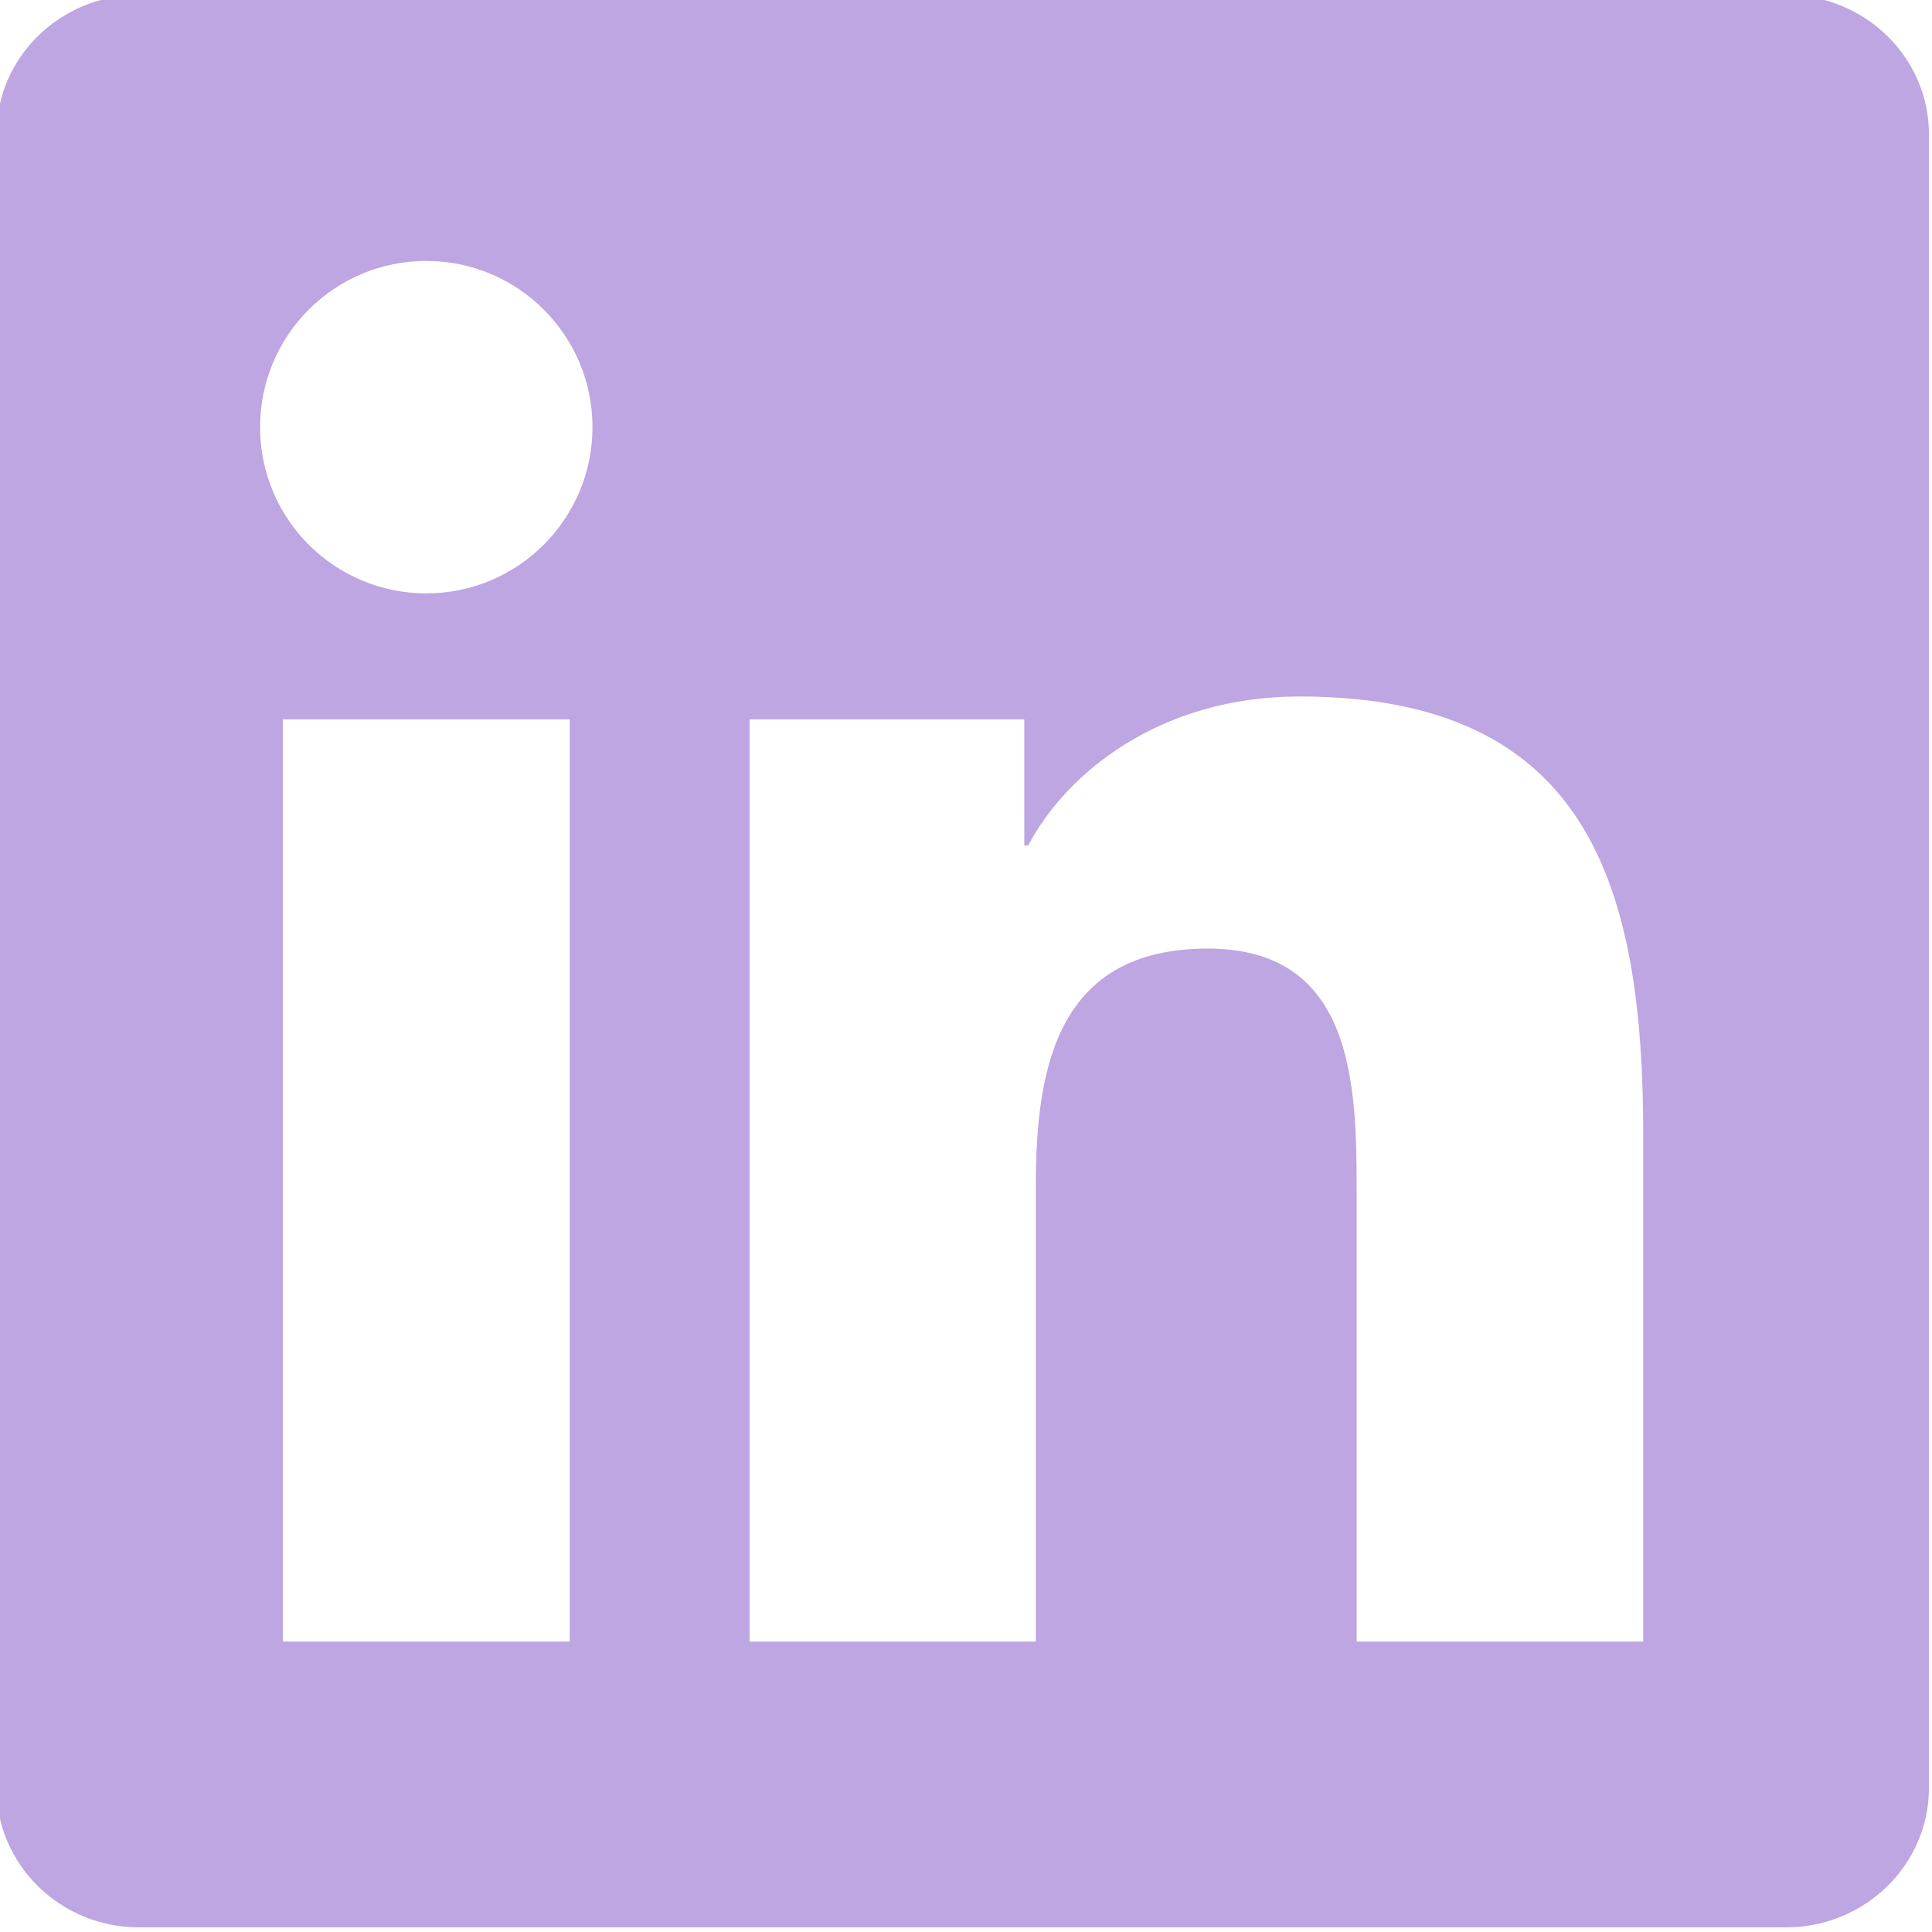
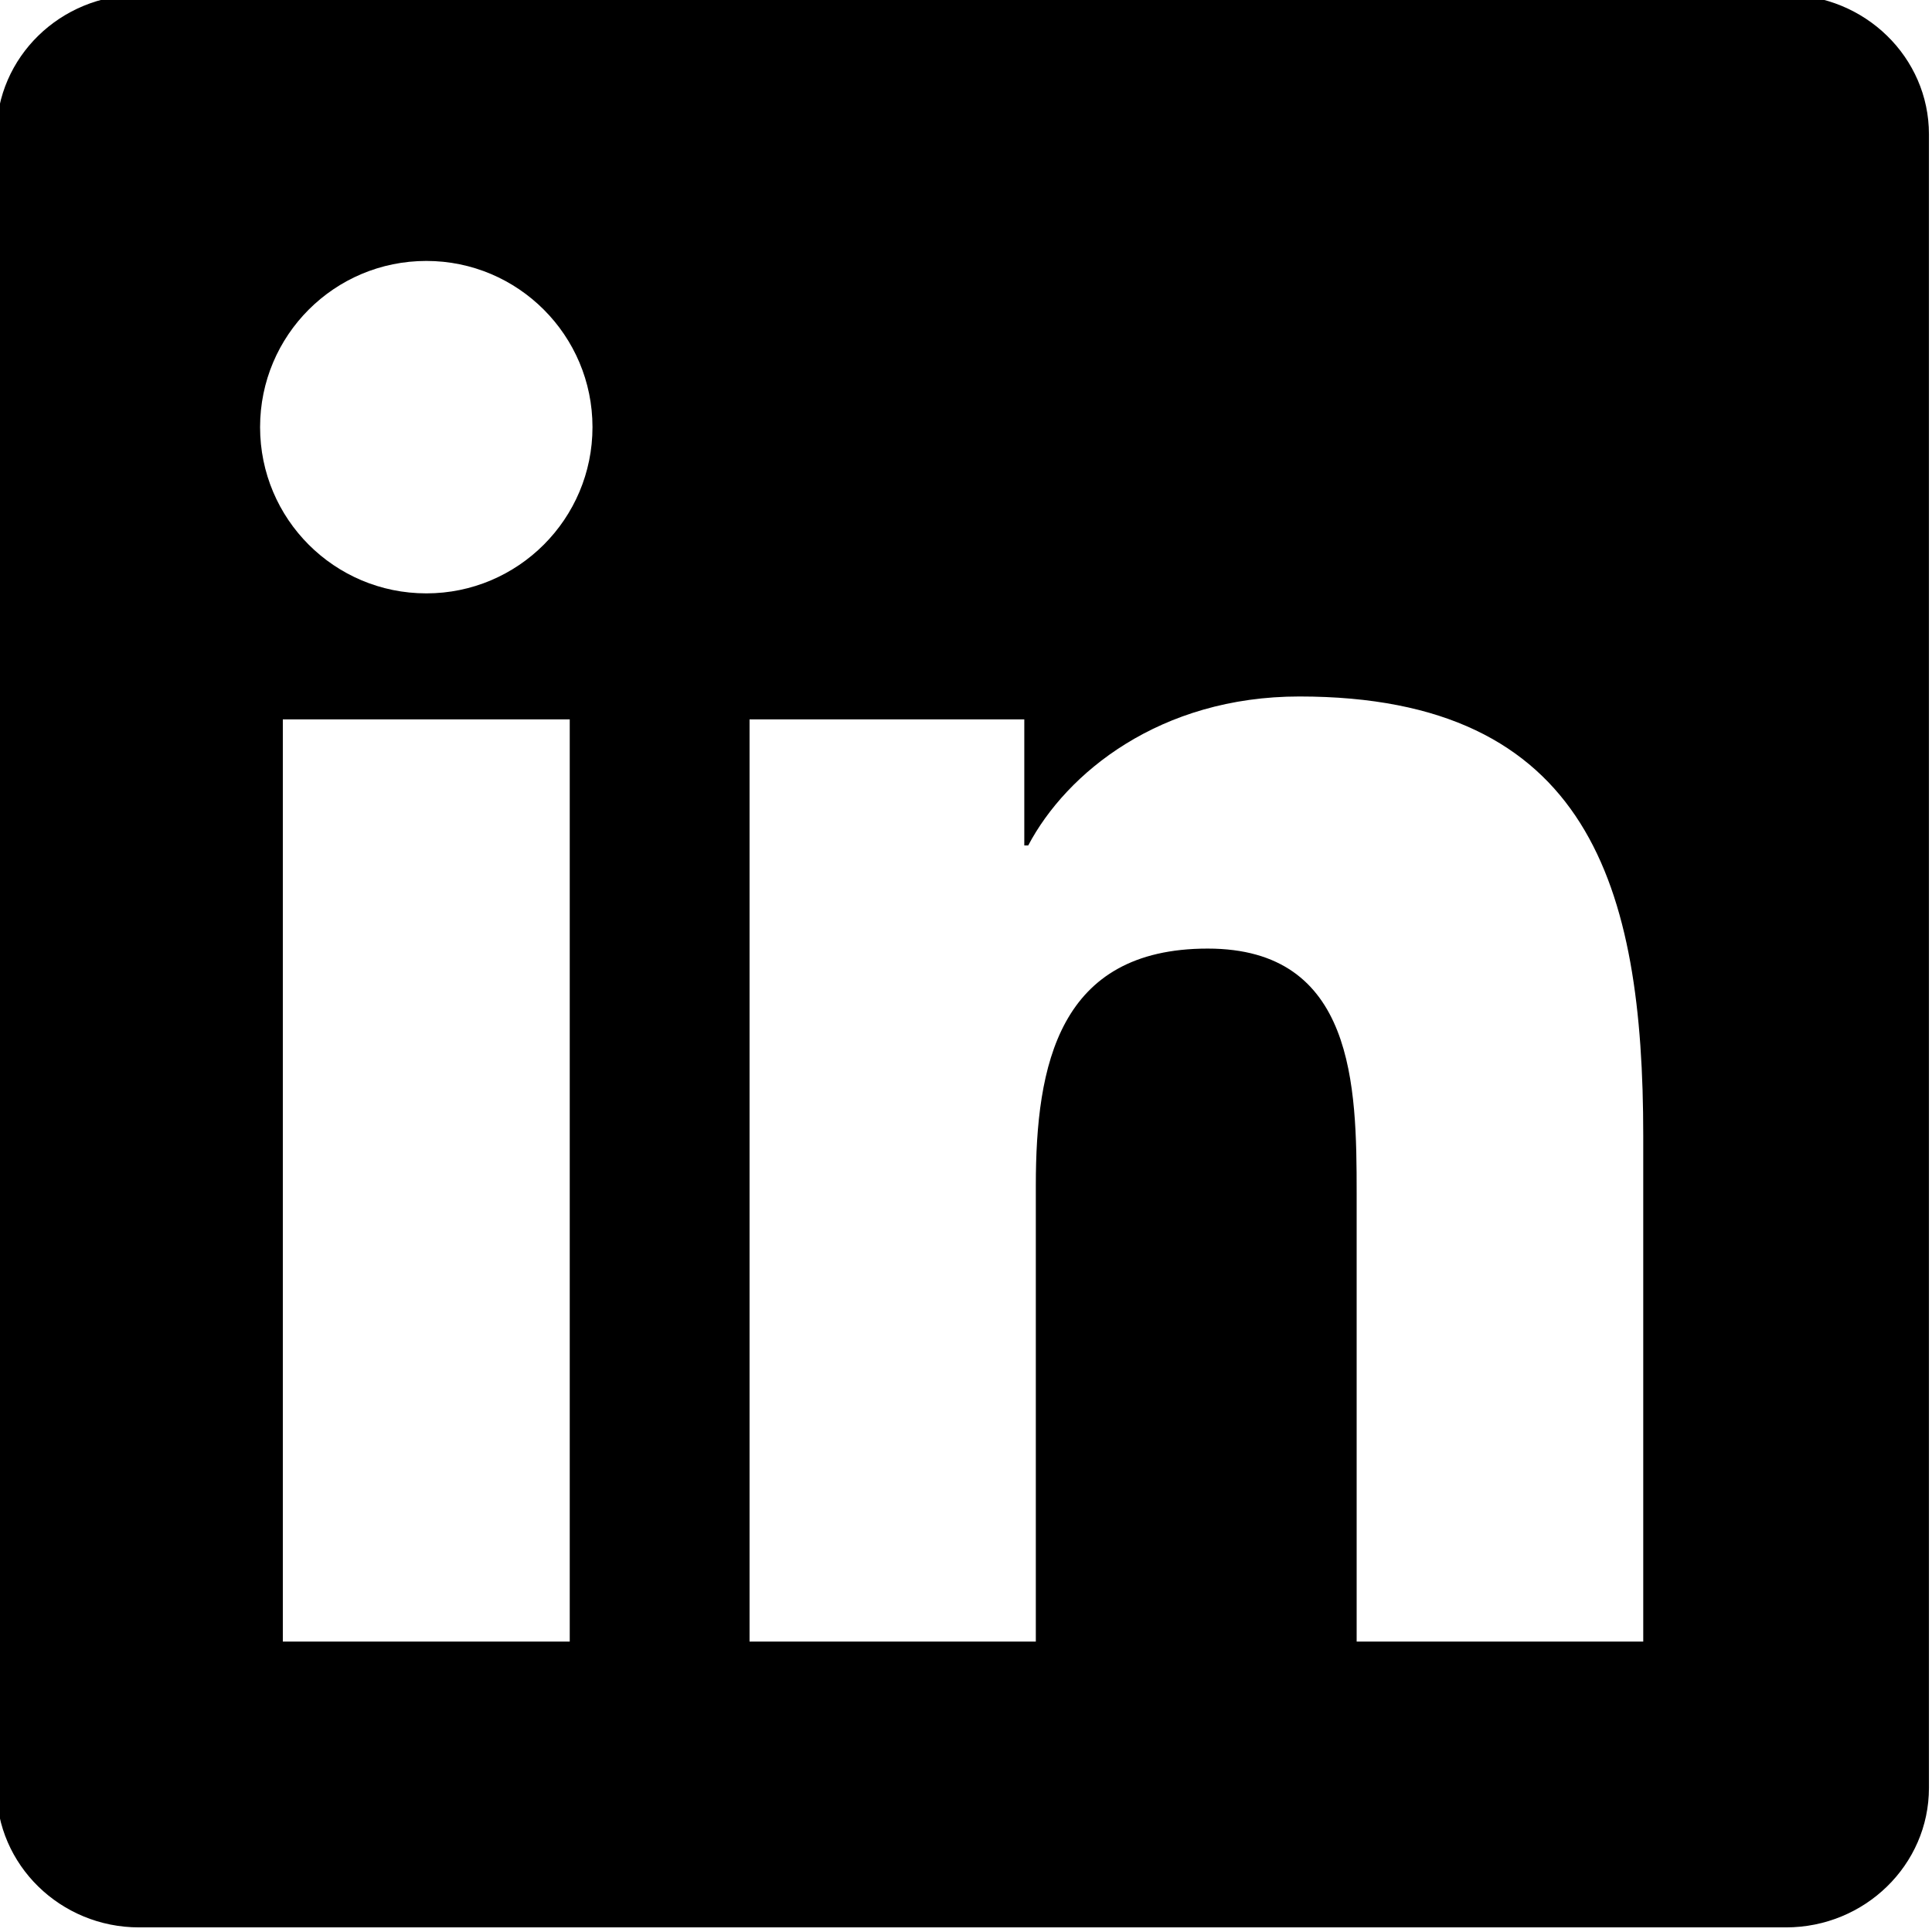
- <svg xmlns="http://www.w3.org/2000/svg" height="100%" fill="#bda6e1" style="fill-rule:evenodd;clip-rule:evenodd;stroke-linejoin:round;stroke-miterlimit:2;" version="1.1" viewBox="0 0 512 512" width="100%" xml:space="preserve">
+ <svg xmlns="http://www.w3.org/2000/svg" height="100%" fill="#000" style="fill-rule:evenodd;clip-rule:evenodd;stroke-linejoin:round;stroke-miterlimit:2;" version="1.1" viewBox="0 0 512 512" width="100%" xml:space="preserve">
  <path d="M473.305,-1.353c20.88,0 37.885,16.533 37.885,36.926l0,438.251c0,20.393 -17.005,36.954 -37.885,36.954l-436.459,0c-20.839,0 -37.773,-16.561 -37.773,-36.954l0,-438.251c0,-20.393 16.934,-36.926 37.773,-36.926l436.459,0Zm-37.829,436.389l0,-134.034c0,-65.822 -14.212,-116.427 -91.12,-116.427c-36.955,0 -61.739,20.263 -71.867,39.476l-1.04,0l0,-33.411l-72.811,0l0,244.396l75.866,0l0,-120.878c0,-31.883 6.031,-62.773 45.554,-62.773c38.981,0 39.468,36.461 39.468,64.802l0,118.849l75.95,0Zm-284.489,-244.396l-76.034,0l0,244.396l76.034,0l0,-244.396Zm-37.997,-121.489c-24.395,0 -44.066,19.735 -44.066,44.047c0,24.318 19.671,44.052 44.066,44.052c24.299,0 44.026,-19.734 44.026,-44.052c0,-24.312 -19.727,-44.047 -44.026,-44.047Z" style="fill-rule:nonzero;" />
</svg>
